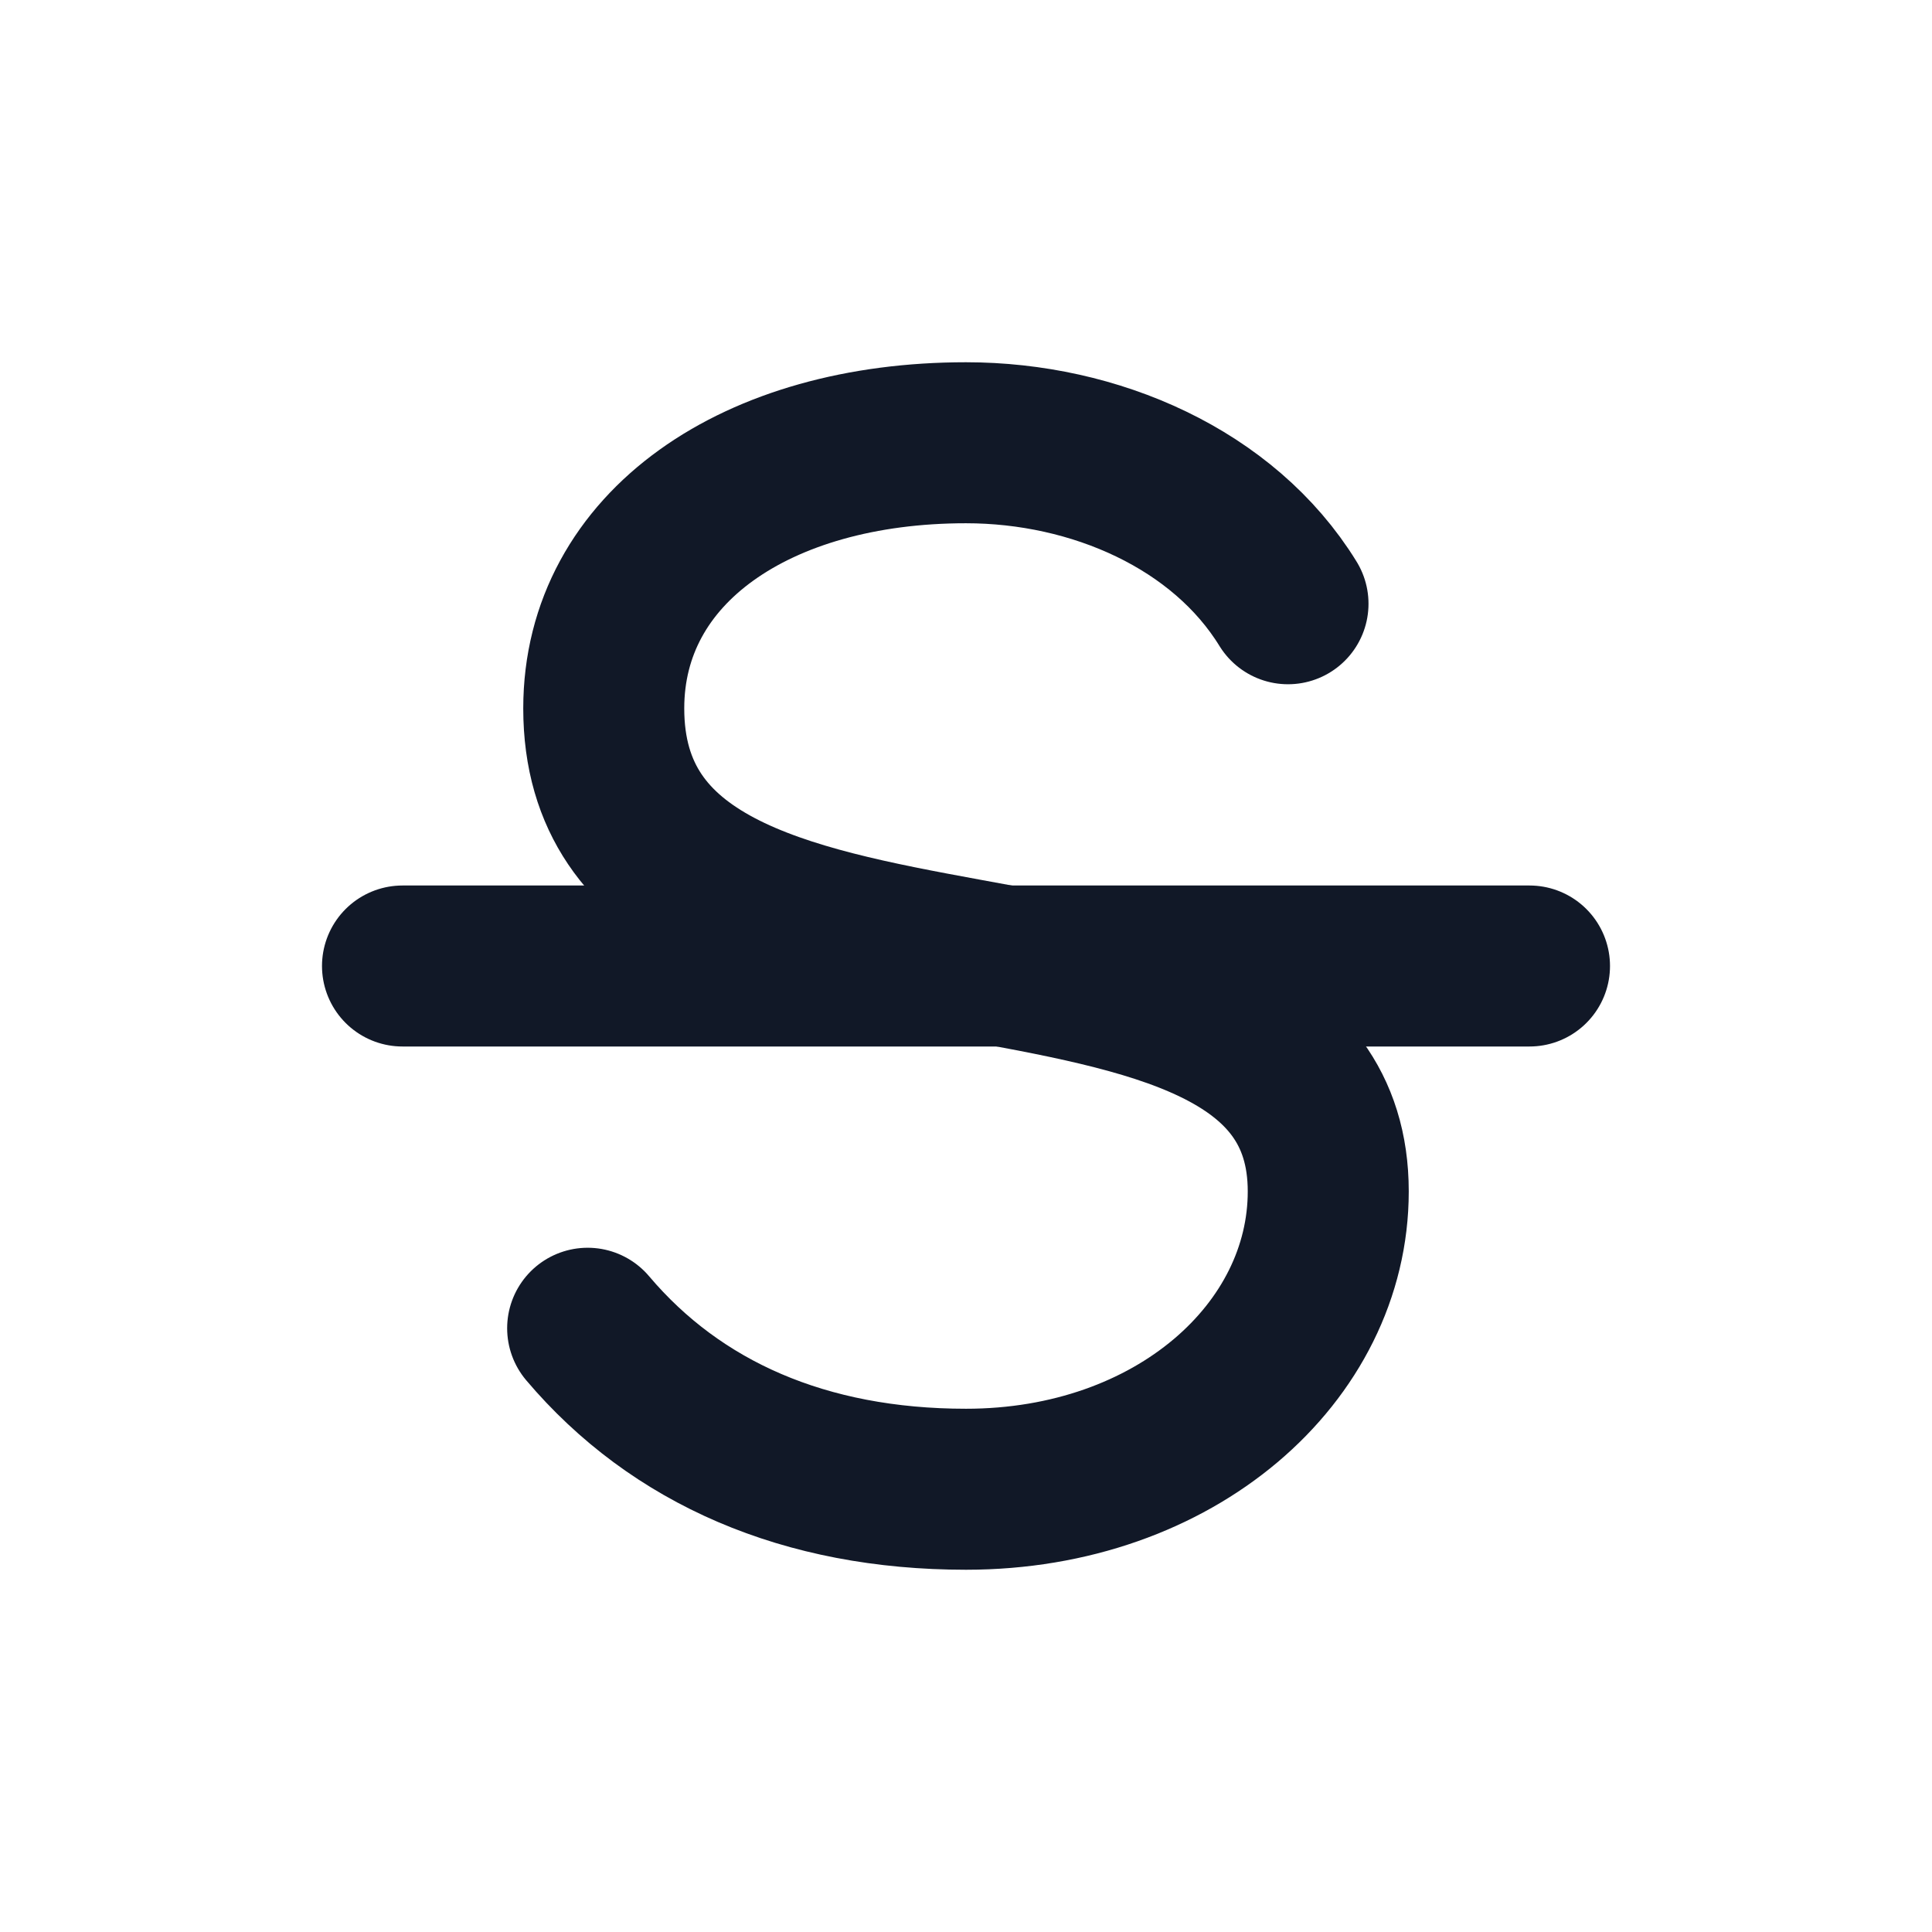
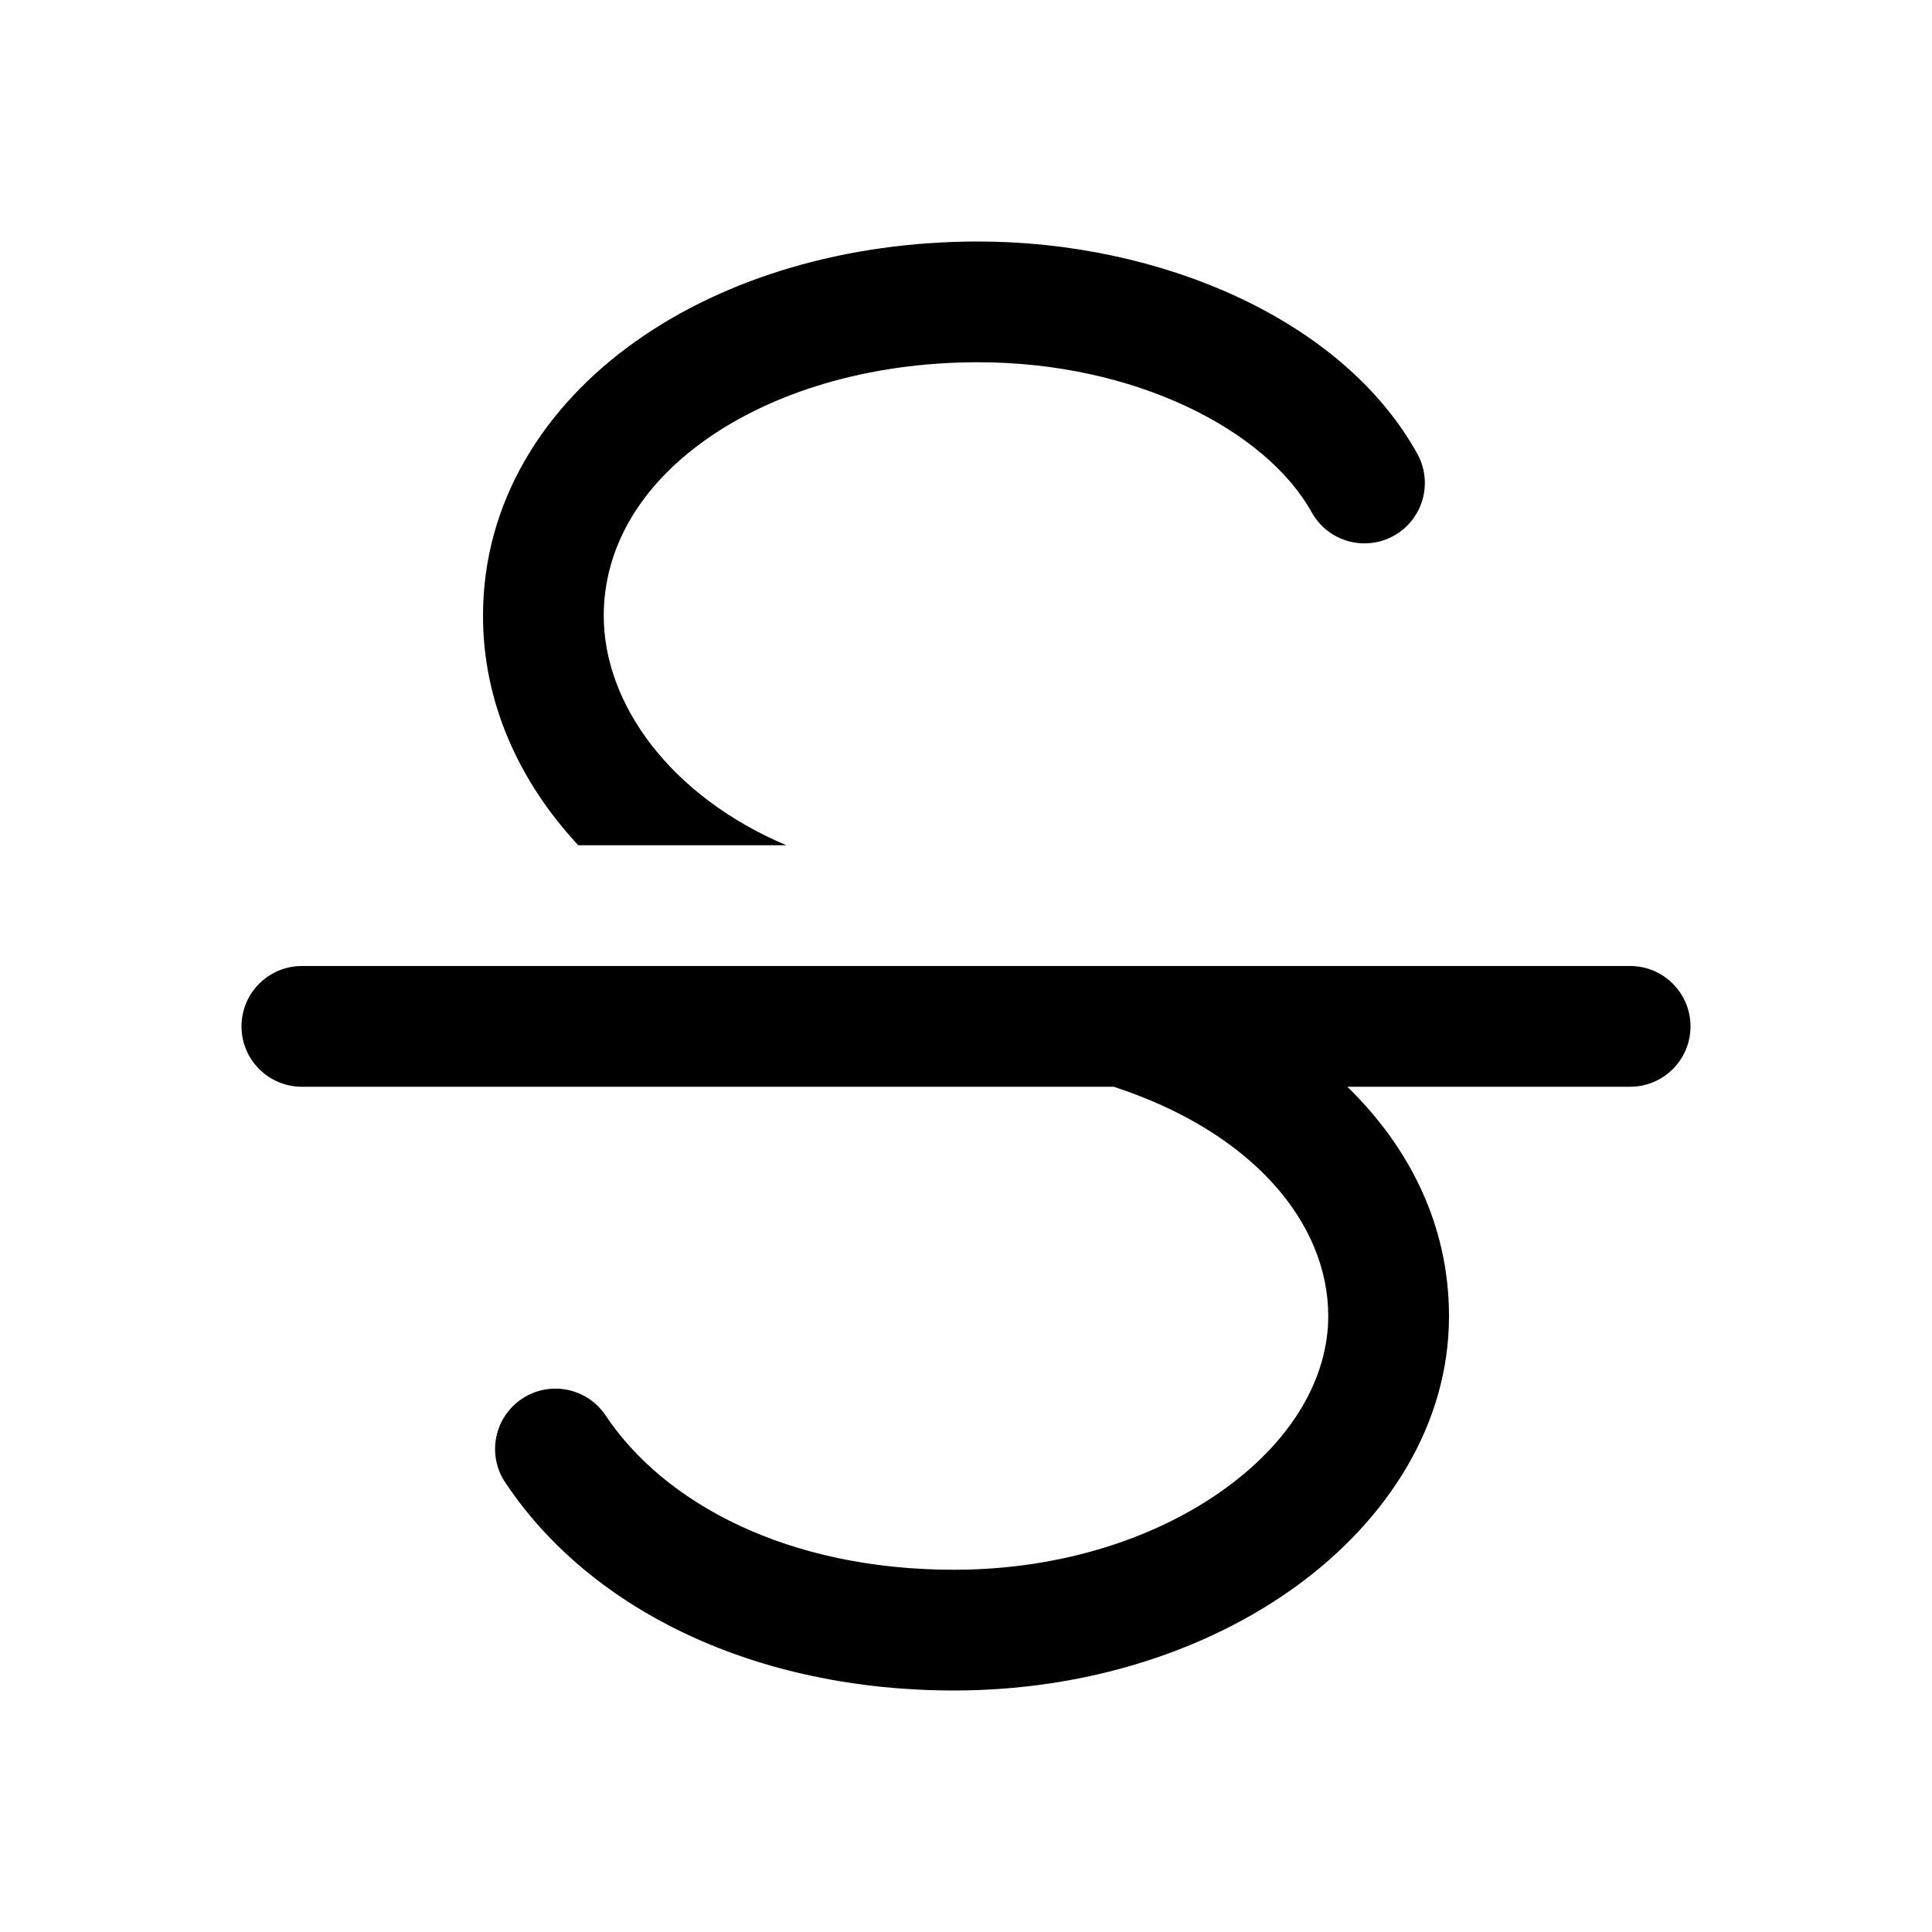
- <svg xmlns="http://www.w3.org/2000/svg" viewBox="0 0 24 24" width="24" height="24" fill="none">
-   <g stroke="#111827" stroke-width="2" stroke-linecap="round" stroke-linejoin="round">
-     <path d="M16 7.5C15.2 6.2 13.6 5.5 12 5.5c-2.6 0-4.5 1.3-4.5 3.3 0 4.5 9 1.8 9 6 0 2-1.9 3.7-4.5 3.7-2 0-3.6-.7-4.7-2" />
-     <path d="M5 12h14" />
-   </g>
+ <svg xmlns="http://www.w3.org/2000/svg" width="16" height="16" viewBox="0 0 16 16" fill="currentColor">
+   <path d="M5 5.1C5 4.546 5.292 4.035 5.84 3.645C6.392 3.252 7.187 3 8.1 3C9.398 3 10.484 3.561 10.863 4.243C10.997 4.484 11.301 4.571 11.543 4.437C11.784 4.303 11.871 3.999 11.737 3.757C11.116 2.639 9.602 2 8.1 2C7.013 2 6.008 2.298 5.26 2.83C4.508 3.365 4 4.154 4 5.1C4 5.82 4.3 6.475 4.789 7H6.512C5.552 6.593 5 5.83 5 5.1ZM13.5 8C13.776 8 14 8.224 14 8.5C14 8.776 13.776 9 13.5 9H11.158C11.675 9.504 12 10.149 12 10.9C12 11.802 11.485 12.588 10.745 13.129C10.002 13.672 8.996 14 7.9 14C6.276 14 4.898 13.349 4.184 12.277C4.031 12.048 4.093 11.737 4.323 11.584C4.552 11.431 4.863 11.493 5.016 11.723C5.502 12.451 6.524 13 7.9 13C8.804 13 9.598 12.728 10.155 12.321C10.715 11.912 11 11.398 11 10.9C11 10.125 10.37 9.374 9.223 9H2.5C2.224 9 2 8.776 2 8.5C2 8.224 2.224 8 2.5 8H13.5Z" />
</svg>
